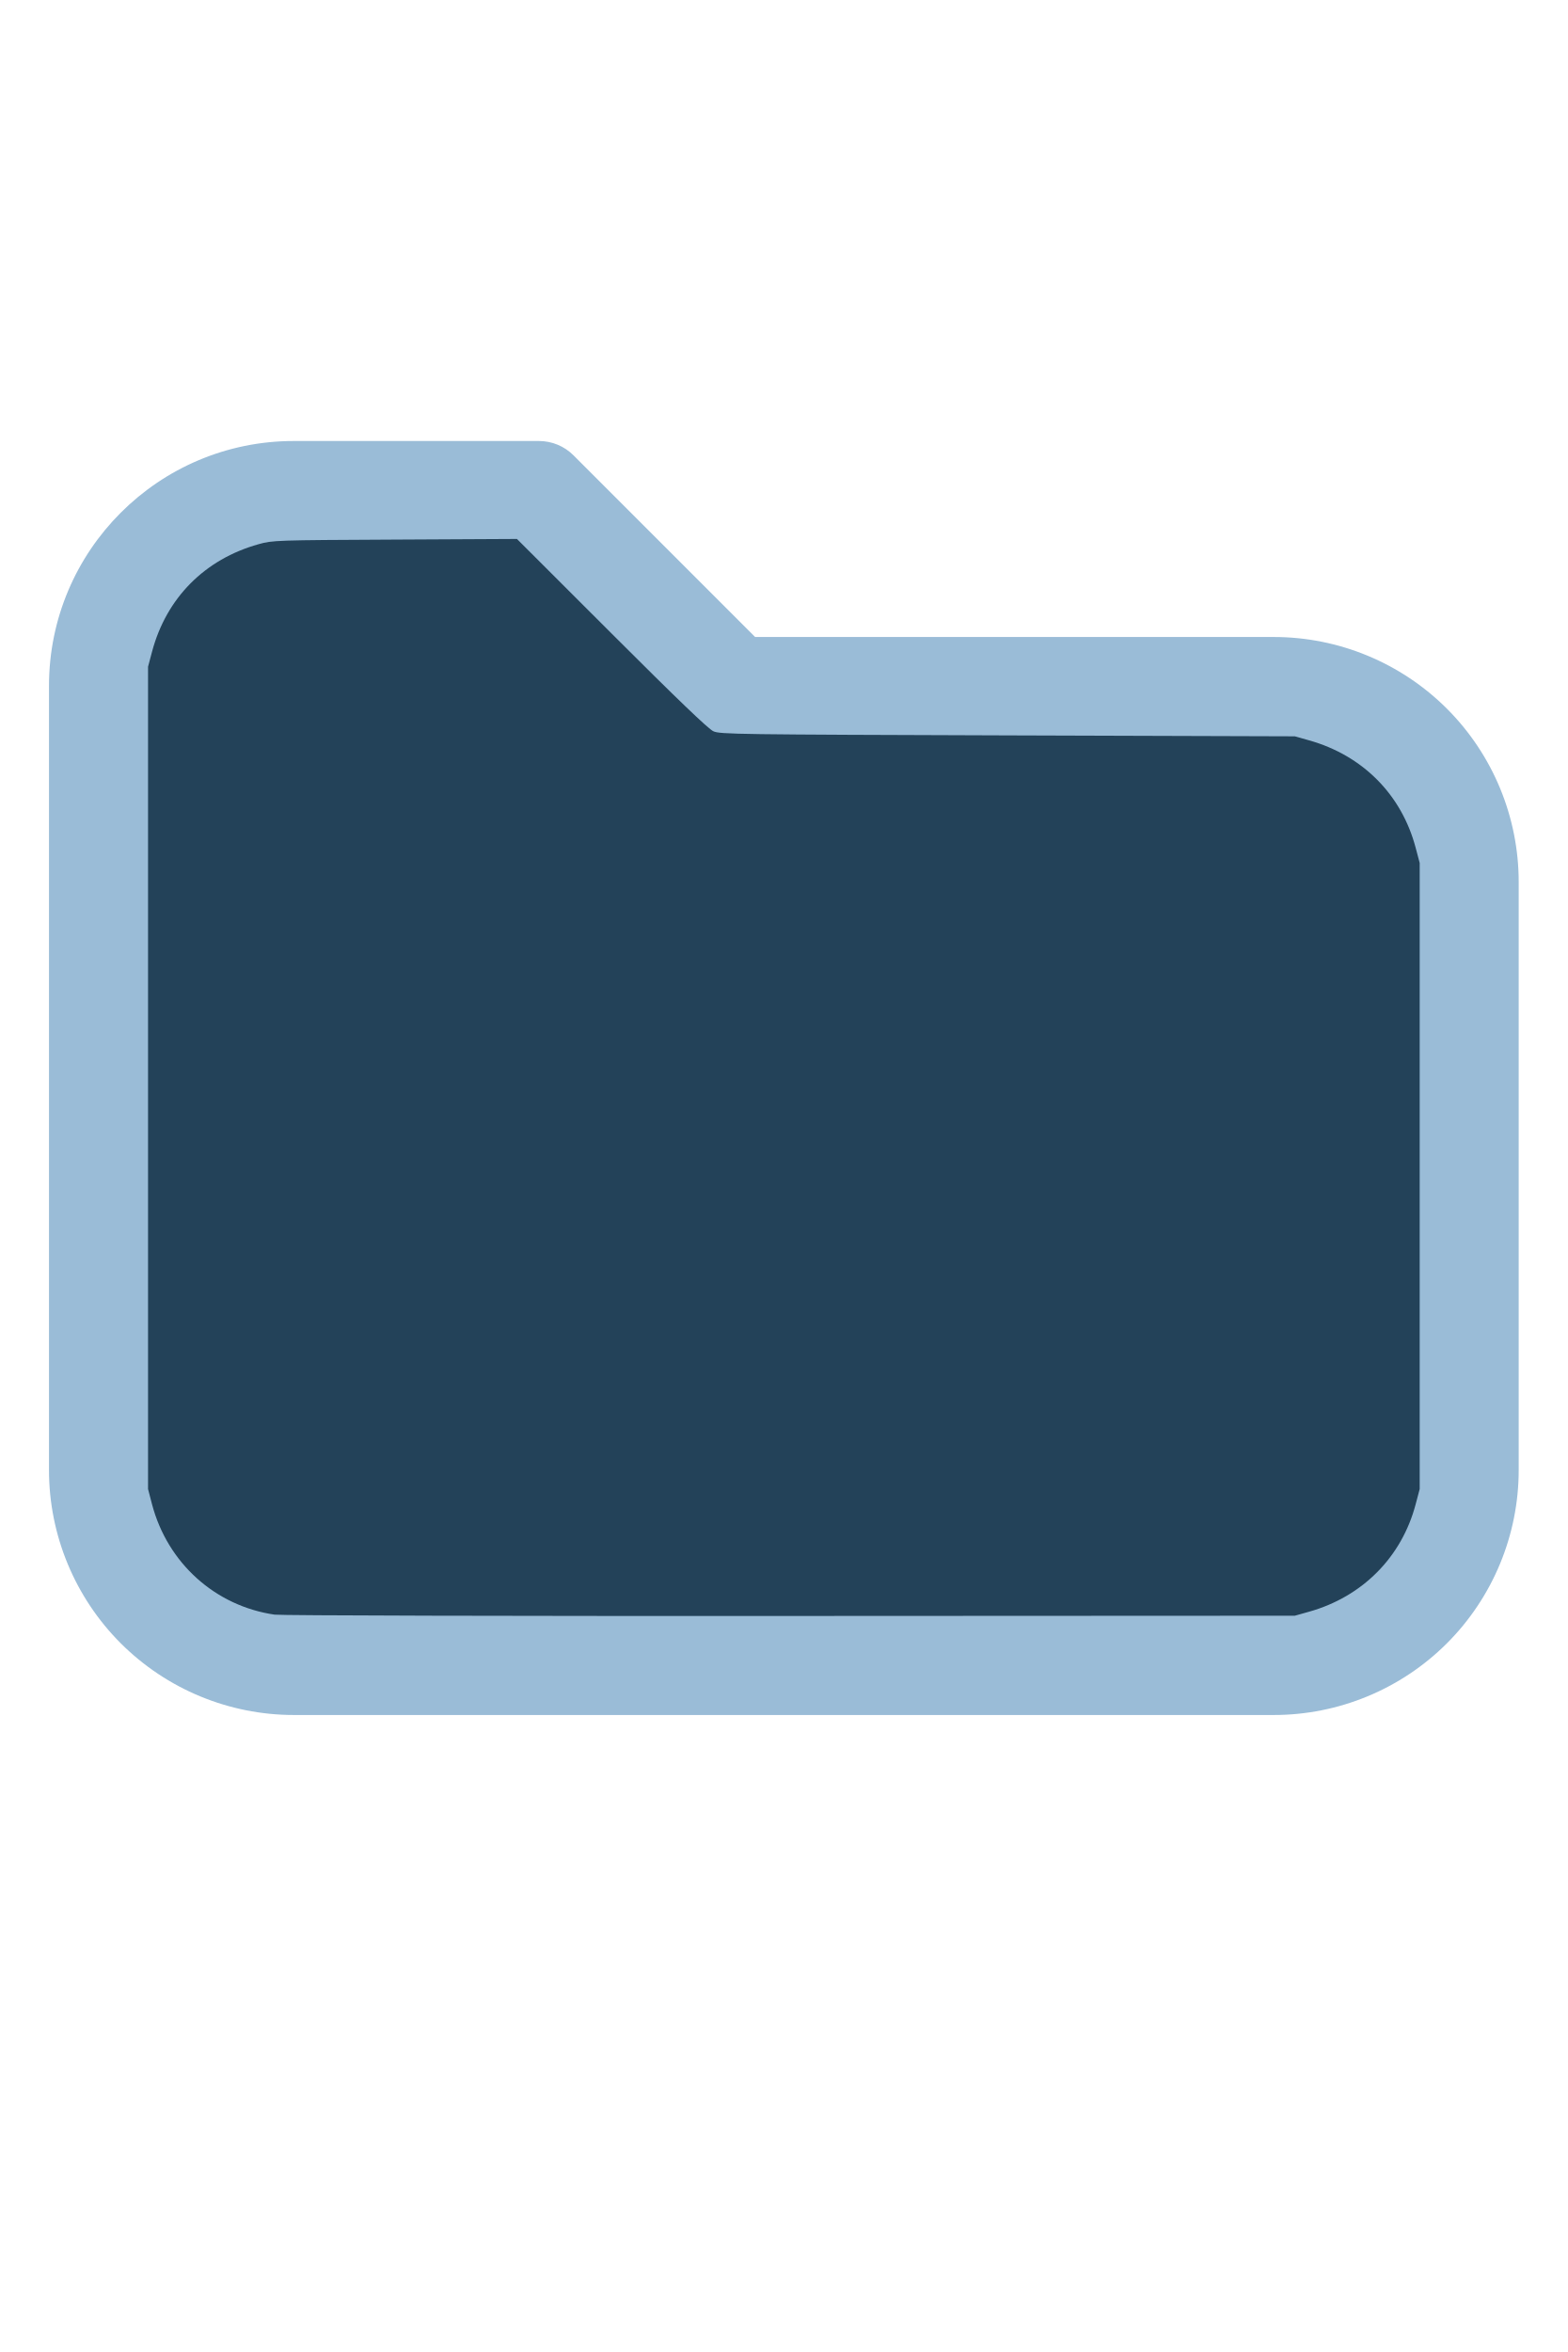
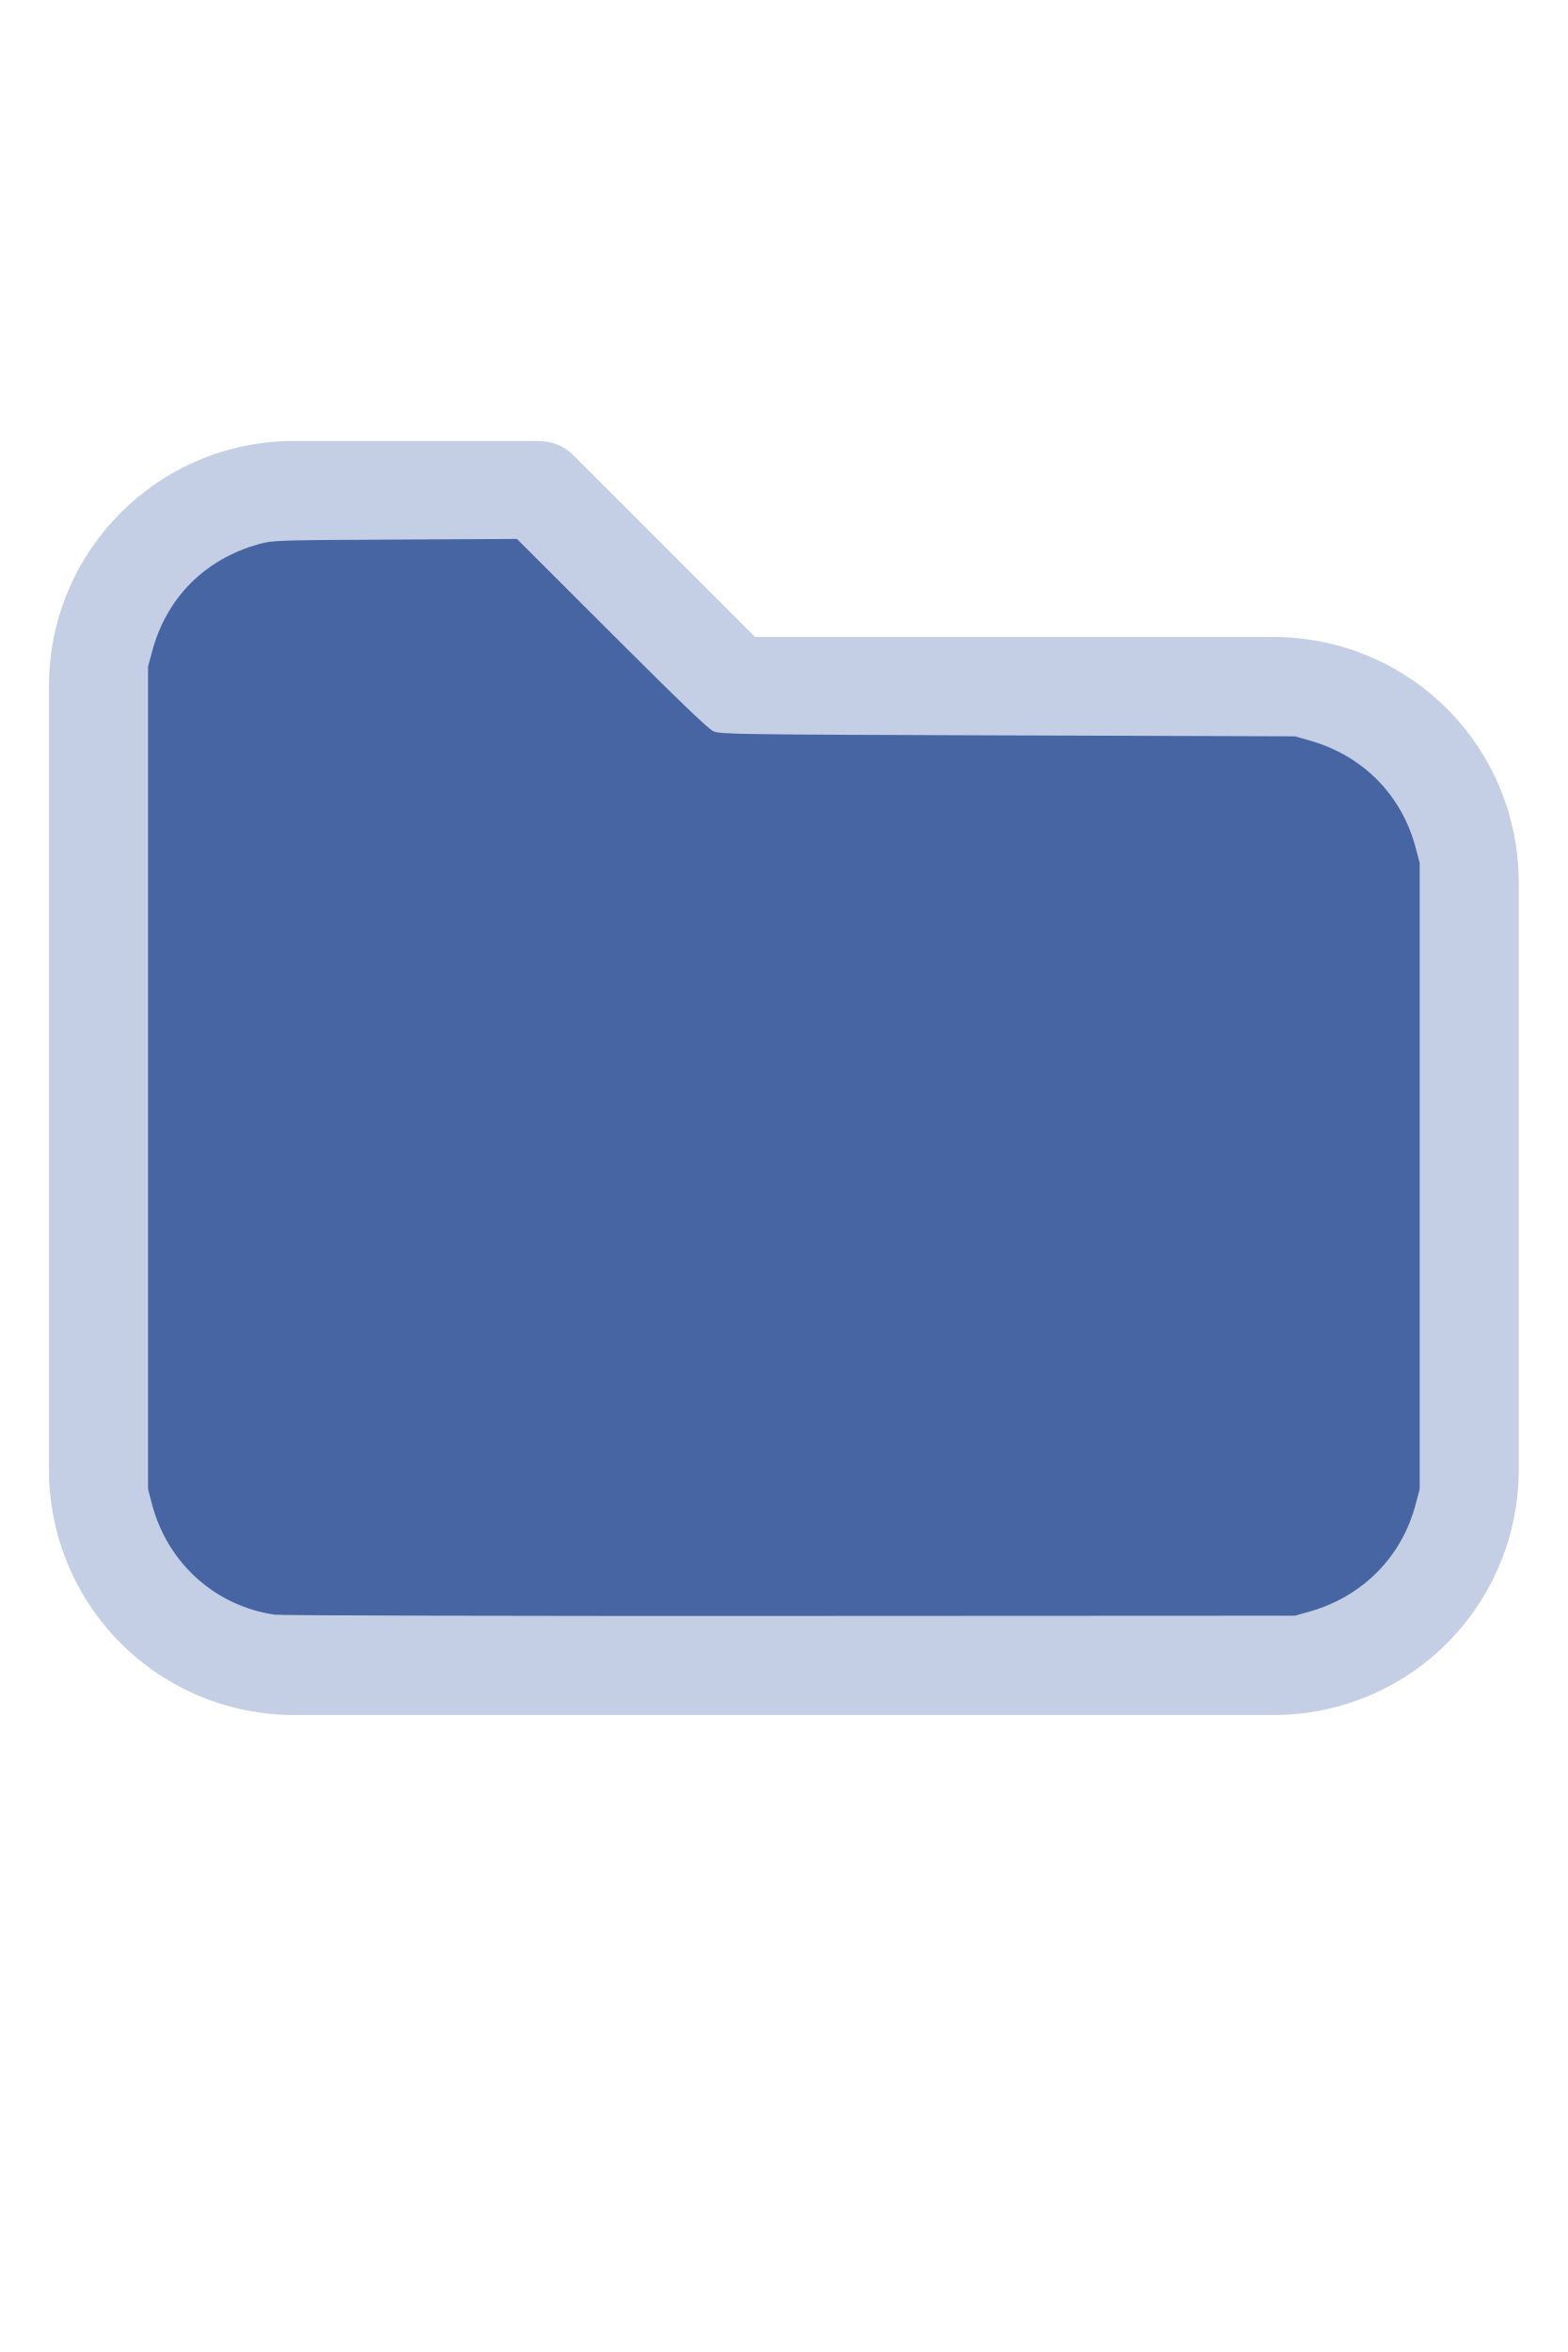
<svg xmlns="http://www.w3.org/2000/svg" version="1.1" width="16" height="24" viewBox="0 0 32 32" xml:space="preserve">
-   <g style="fill:#9ABCD7;">
+   <g style="fill:#C4CFE5;">
    <path d="M1,5.998l-0,16.002c-0,1.326 0.527,2.598 1.464,3.536c0.938,0.937 2.21,1.464 3.536,1.464c5.322,0 14.678,-0 20,0c1.326,0 2.598,-0.527 3.536,-1.464c0.937,-0.938 1.464,-2.21 1.464,-3.536c0,-3.486 0,-8.514 0,-12c0,-1.326 -0.527,-2.598 -1.464,-3.536c-0.938,-0.937 -2.21,-1.464 -3.536,-1.464c-0,0 -10.586,0 -10.586,0c0,-0 -3.707,-3.707 -3.707,-3.707c-0.187,-0.188 -0.442,-0.293 -0.707,-0.293l-5.002,0c-2.76,0 -4.998,2.238 -4.998,4.998Zm2,-0l-0,16.002c-0,0.796 0.316,1.559 0.879,2.121c0.562,0.563 1.325,0.879 2.121,0.879l20,0c0.796,0 1.559,-0.316 2.121,-0.879c0.563,-0.562 0.879,-1.325 0.879,-2.121c0,-3.486 0,-8.514 0,-12c0,-0.796 -0.316,-1.559 -0.879,-2.121c-0.562,-0.563 -1.325,-0.879 -2.121,-0.879c-7.738,0 -11,0 -11,0c-0.265,0 -0.52,-0.105 -0.707,-0.293c-0,0 -3.707,-3.707 -3.707,-3.707c-0,0 -4.588,0 -4.588,0c-1.656,0 -2.998,1.342 -2.998,2.998Z" />
  </g>
-   <g style="fill:#234259;stroke-width:0;">
+   <g style="fill:#4665A2;stroke-width:0;">
    <path d="M 5.606,24.952 C 4.392,24.775 3.42,23.9 3.103,22.699 L 3.022,22.389 V 13.998 5.606 L 3.104,5.298 C 3.396,4.203 4.18,3.412 5.279,3.106 5.565,3.026 5.615,3.024 8.061,3.012 l 2.491,-0.013 1.932,1.93 c 1.344,1.343 1.976,1.95 2.078,1.995 0.137,0.062 0.474,0.066 6.007,0.084 l 5.861,0.019 0.291,0.082 c 1.095,0.308 1.89,1.109 2.176,2.193 l 0.082,0.309 V 16 22.389 l -0.082,0.309 c -0.284,1.079 -1.086,1.888 -2.176,2.194 l -0.291,0.082 -10.303,0.005 c -5.7,0.003 -10.4,-0.009 -10.521,-0.027 z" />
  </g>
</svg>
